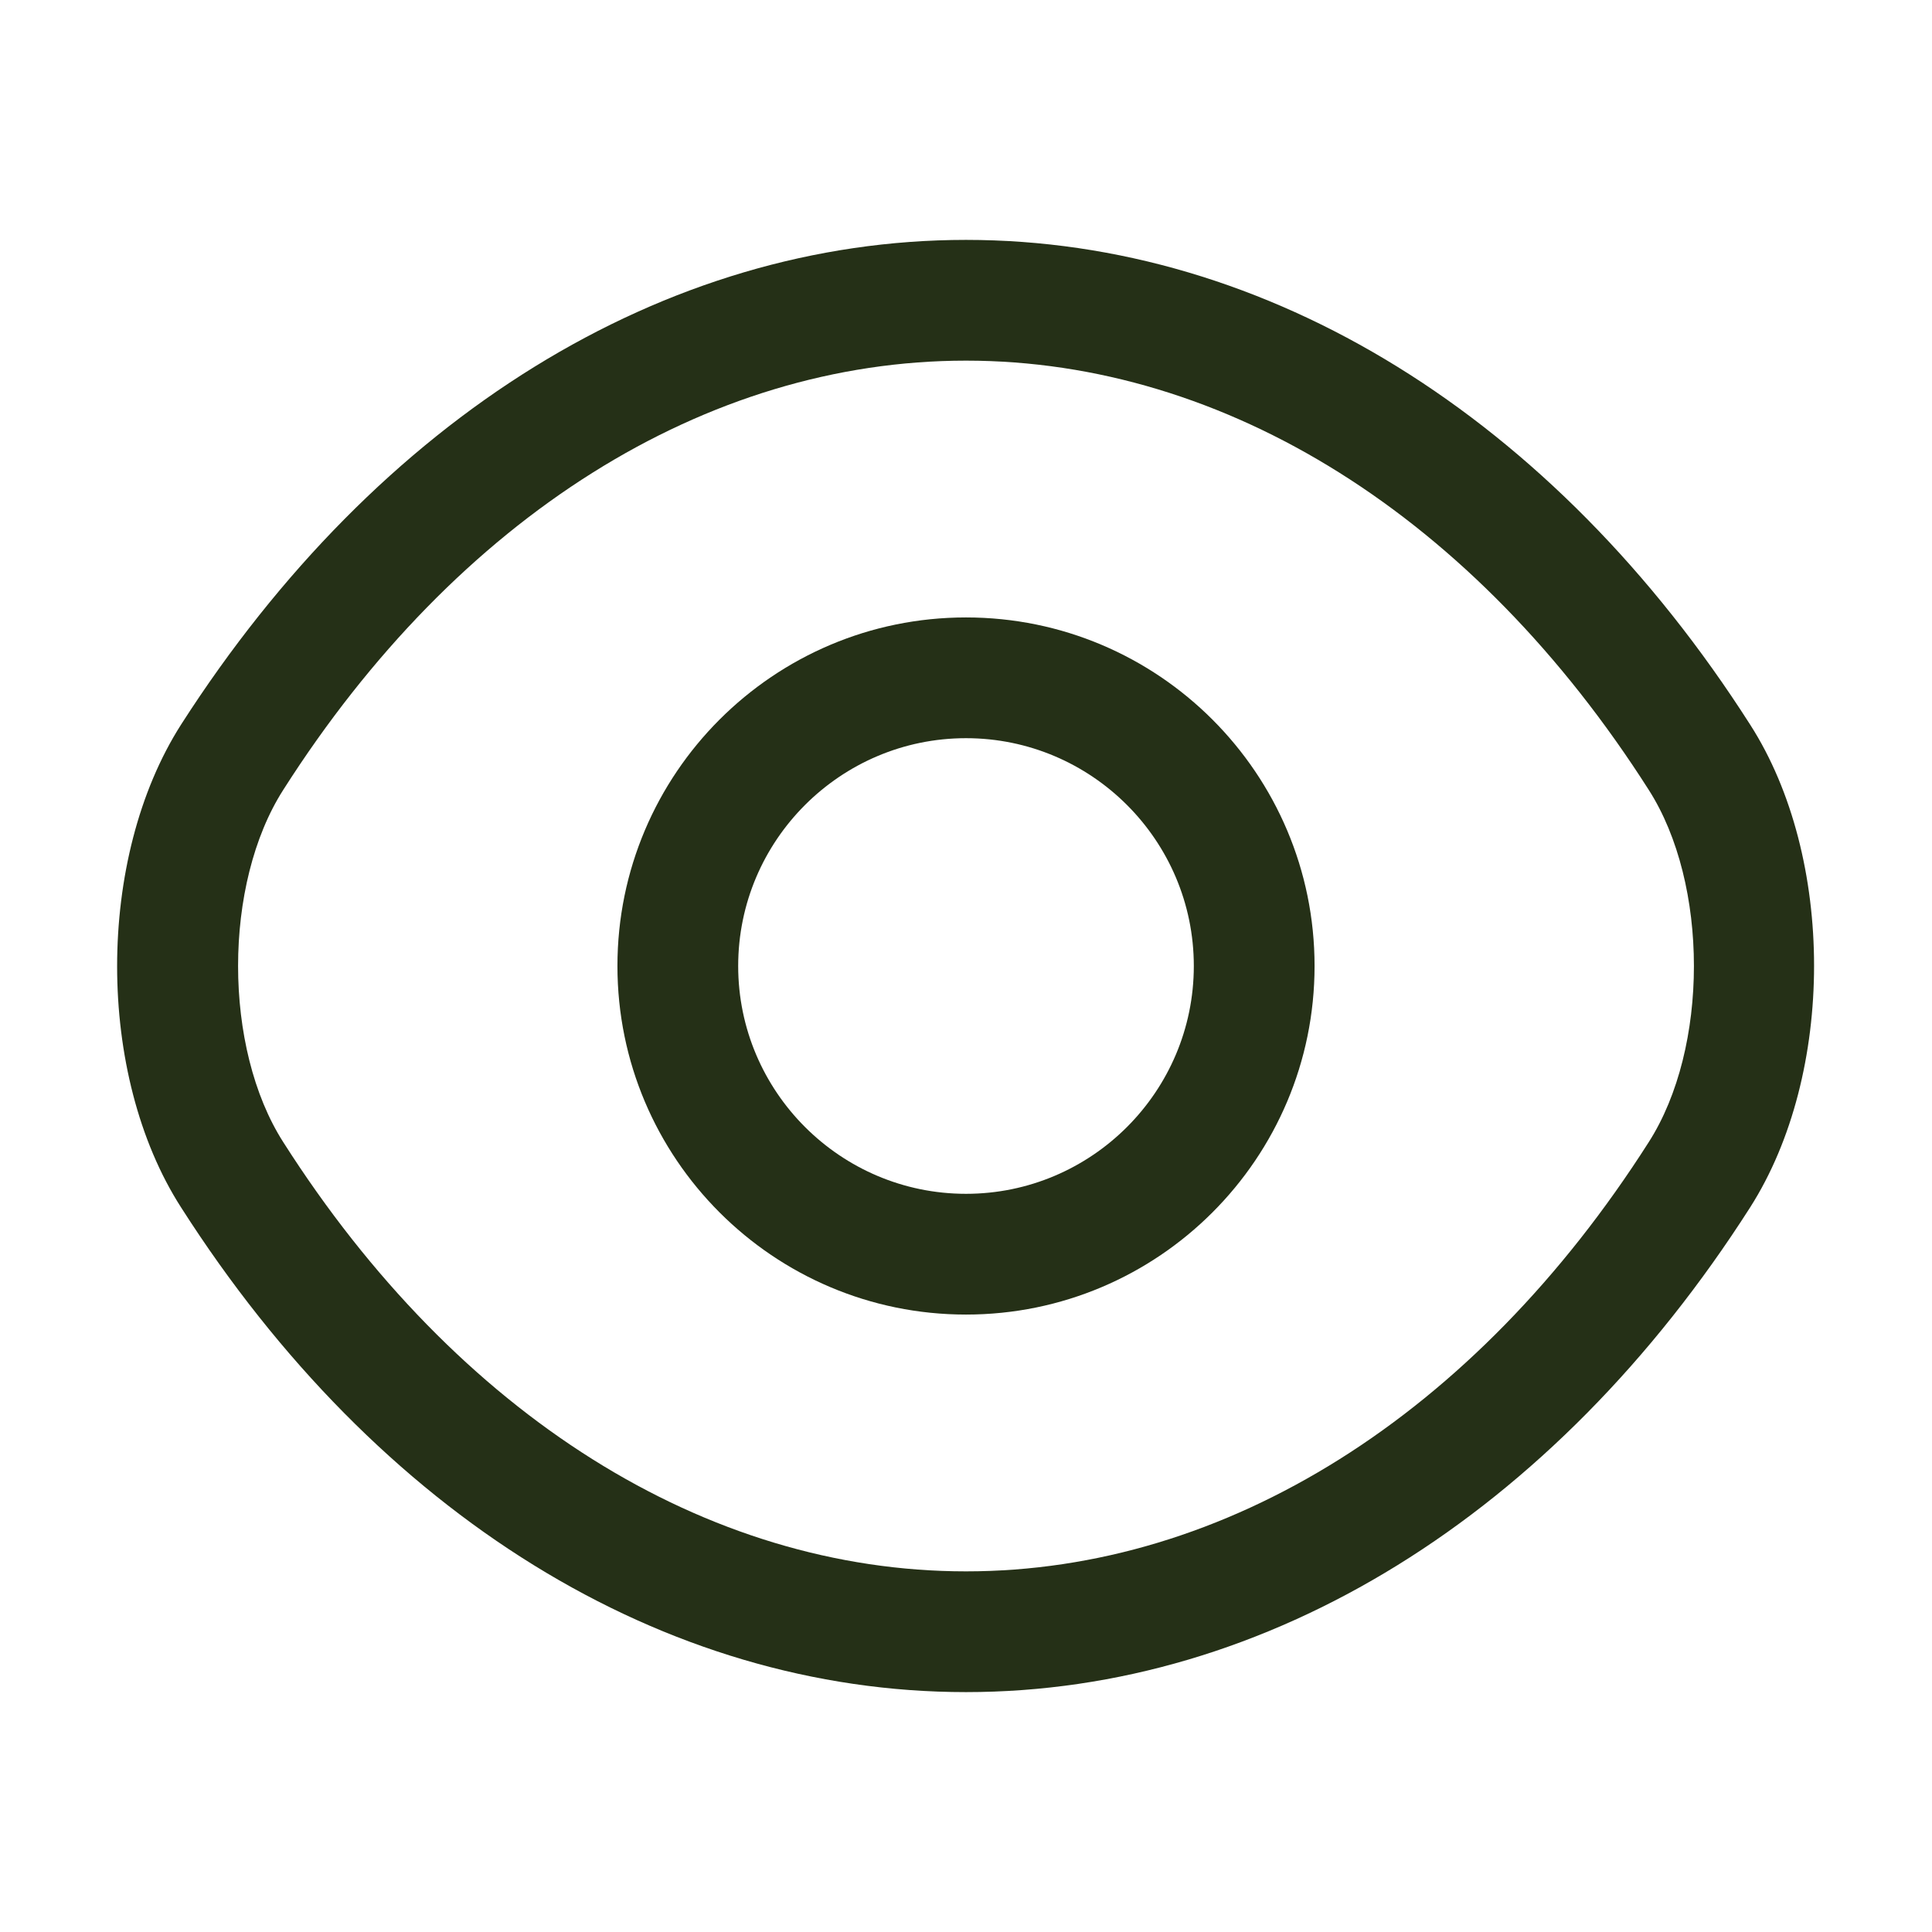
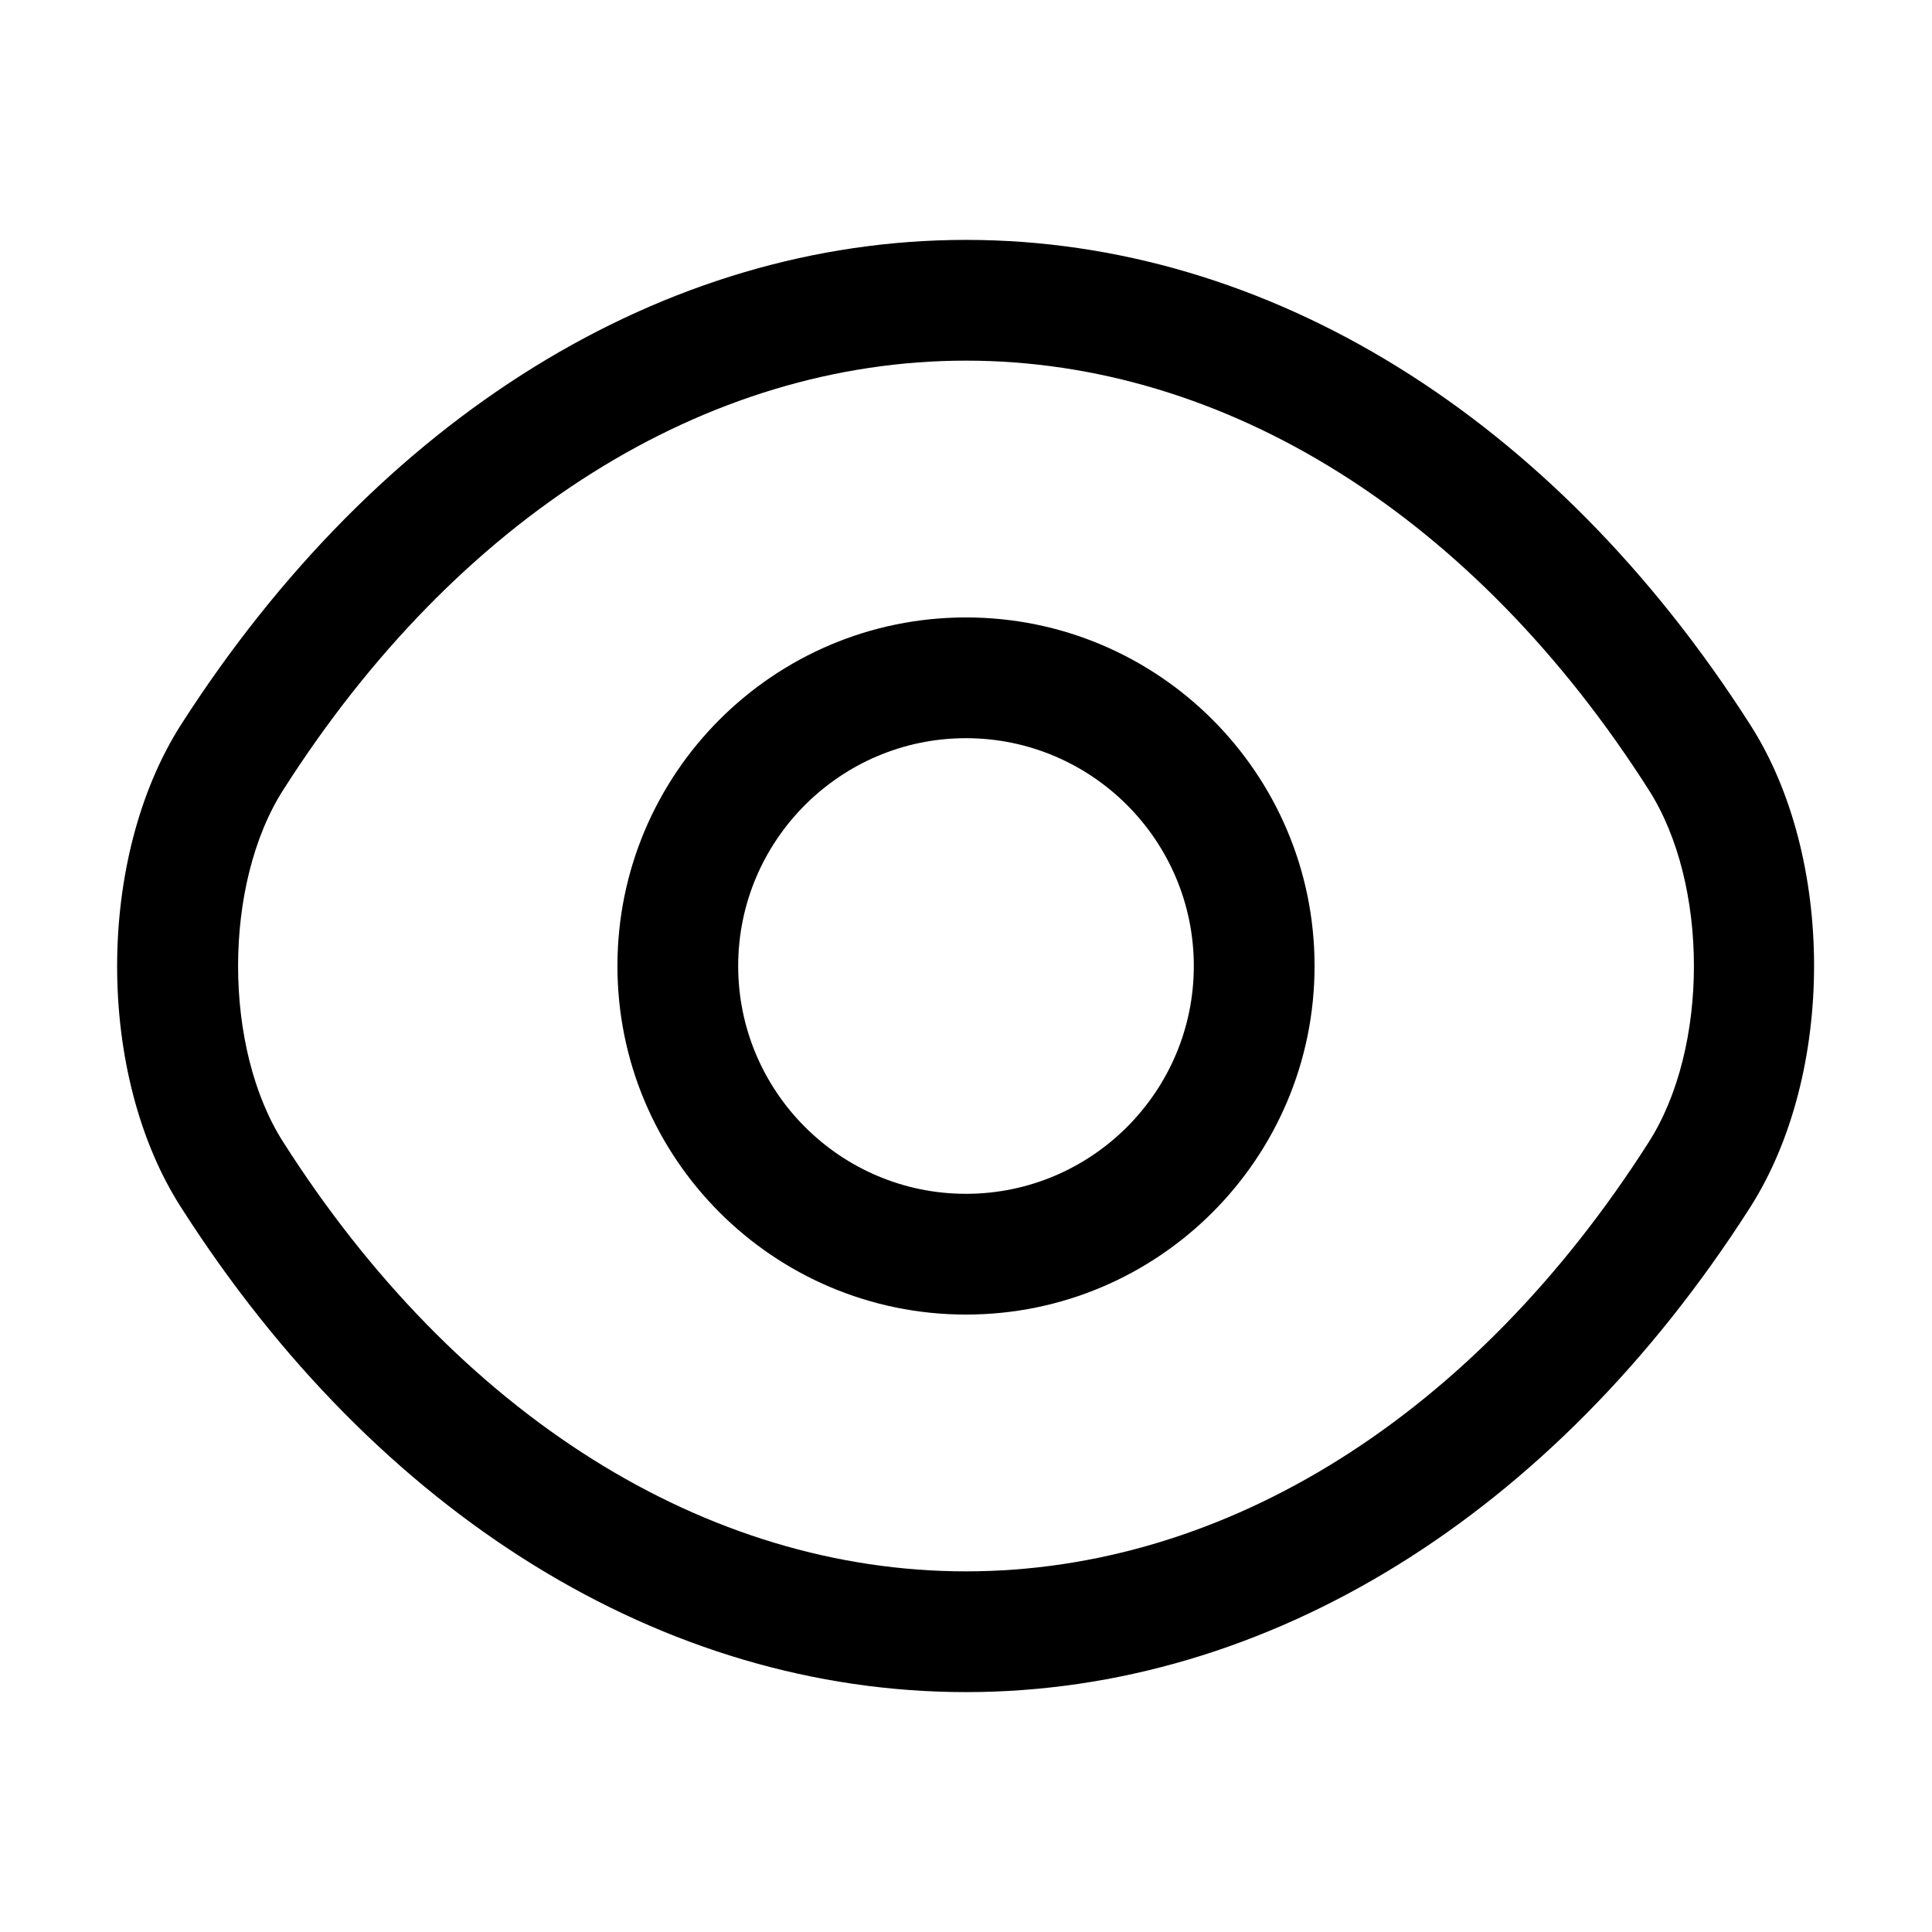
- <svg xmlns="http://www.w3.org/2000/svg" width="24" height="24" fill="none" viewBox="0 0 24 24">
-   <path fill="#253017" d="M12 16.33c-2.39 0-4.33-1.94-4.33-4.33S9.61 7.67 12 7.67s4.33 1.94 4.33 4.33-1.94 4.33-4.33 4.33Zm0-7.16c-1.56 0-2.83 1.27-2.83 2.83s1.27 2.83 2.83 2.83 2.83-1.27 2.83-2.83S13.56 9.17 12 9.17Z" />
-   <path fill="#253017" d="M12 21.02c-3.76 0-7.31-2.2-9.75-6.02-1.06-1.65-1.06-4.34 0-6 2.45-3.82 6-6.02 9.75-6.02s7.3 2.2 9.74 6.02c1.06 1.65 1.06 4.34 0 6-2.44 3.82-5.99 6.02-9.74 6.02Zm0-16.54c-3.23 0-6.32 1.94-8.48 5.33-.75 1.17-.75 3.21 0 4.38 2.16 3.39 5.25 5.33 8.48 5.33 3.23 0 6.32-1.94 8.48-5.33.75-1.17.75-3.21 0-4.38-2.16-3.39-5.25-5.33-8.48-5.33Z" />
+ <svg xmlns="http://www.w3.org/2000/svg" width="24" height="24" fill="currentColor" viewBox="0 0 24 24">
+   <path d="M12 16.33c-2.39 0-4.33-1.94-4.33-4.33S9.61 7.67 12 7.67s4.33 1.94 4.33 4.33-1.94 4.33-4.33 4.33Zm0-7.16c-1.56 0-2.83 1.27-2.83 2.83s1.27 2.83 2.83 2.83 2.83-1.27 2.83-2.83S13.56 9.17 12 9.17Z" />
+   <path d="M12 21.02c-3.76 0-7.31-2.2-9.75-6.02-1.06-1.65-1.06-4.34 0-6 2.45-3.82 6-6.02 9.75-6.02s7.3 2.2 9.74 6.02c1.06 1.65 1.06 4.34 0 6-2.44 3.82-5.99 6.02-9.74 6.02Zm0-16.54c-3.23 0-6.32 1.94-8.48 5.33-.75 1.17-.75 3.21 0 4.38 2.16 3.39 5.25 5.33 8.48 5.33 3.23 0 6.32-1.94 8.48-5.33.75-1.17.75-3.21 0-4.38-2.16-3.39-5.25-5.33-8.48-5.33Z" />
</svg>
